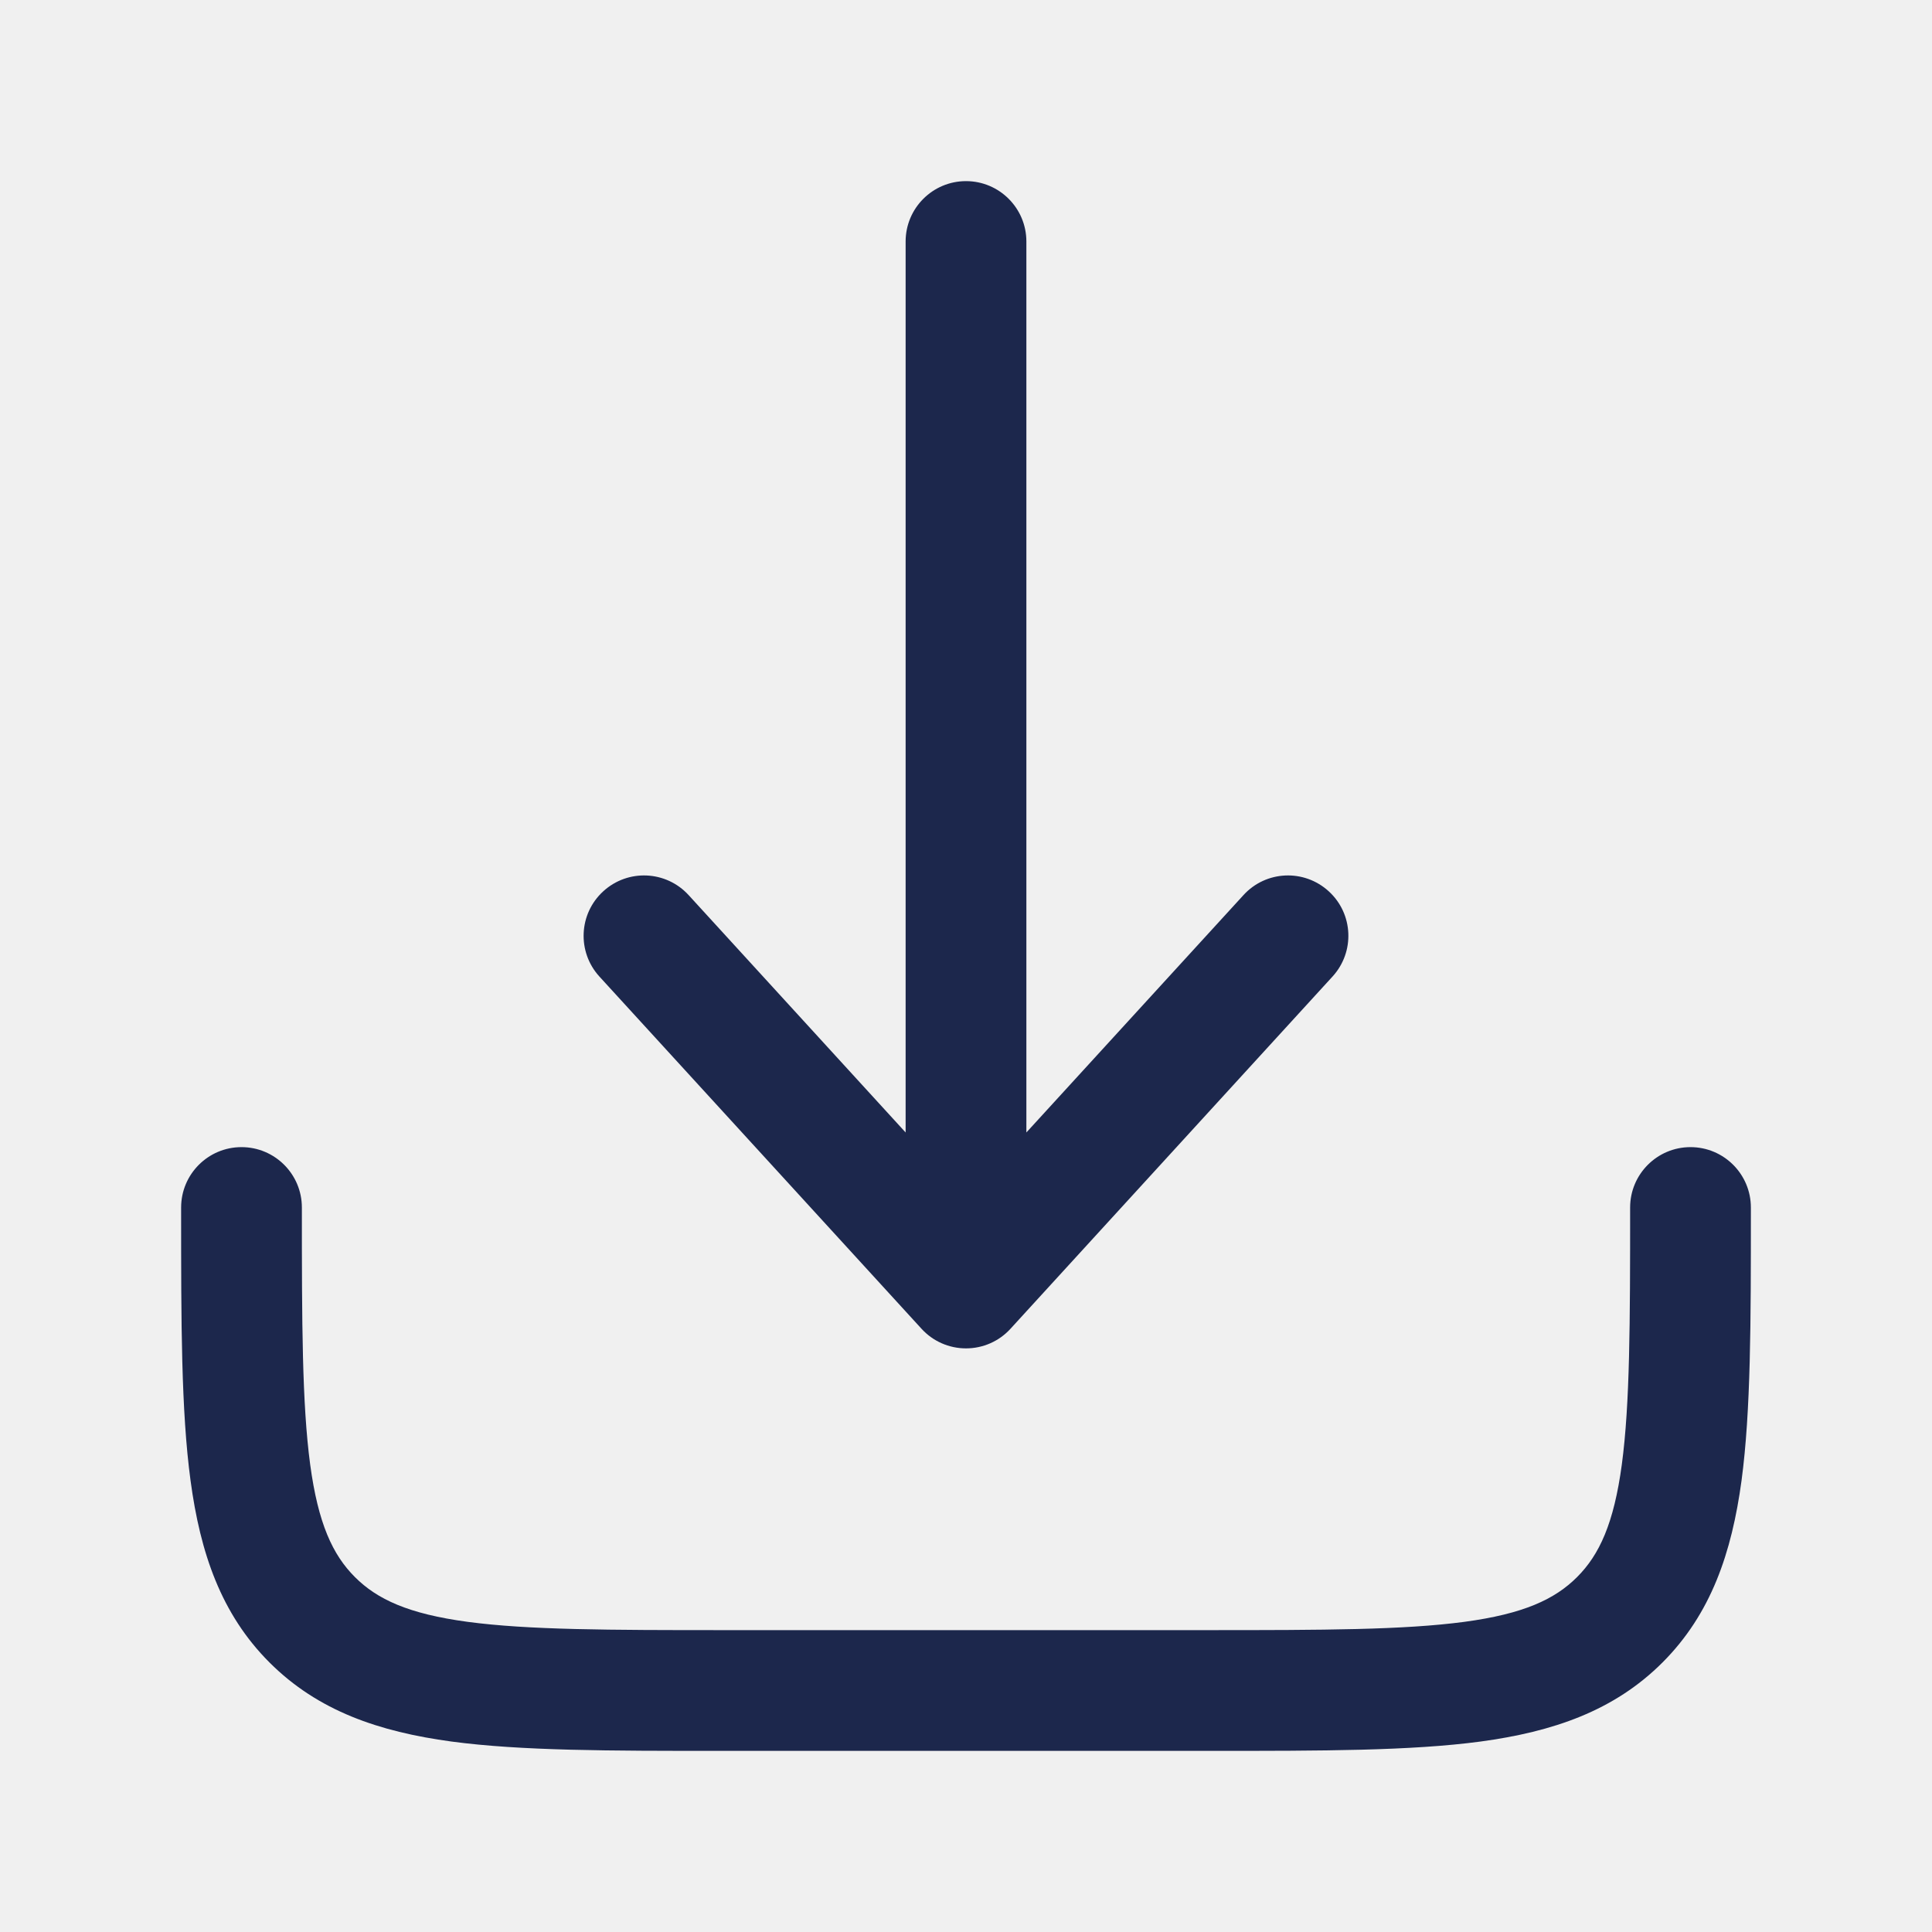
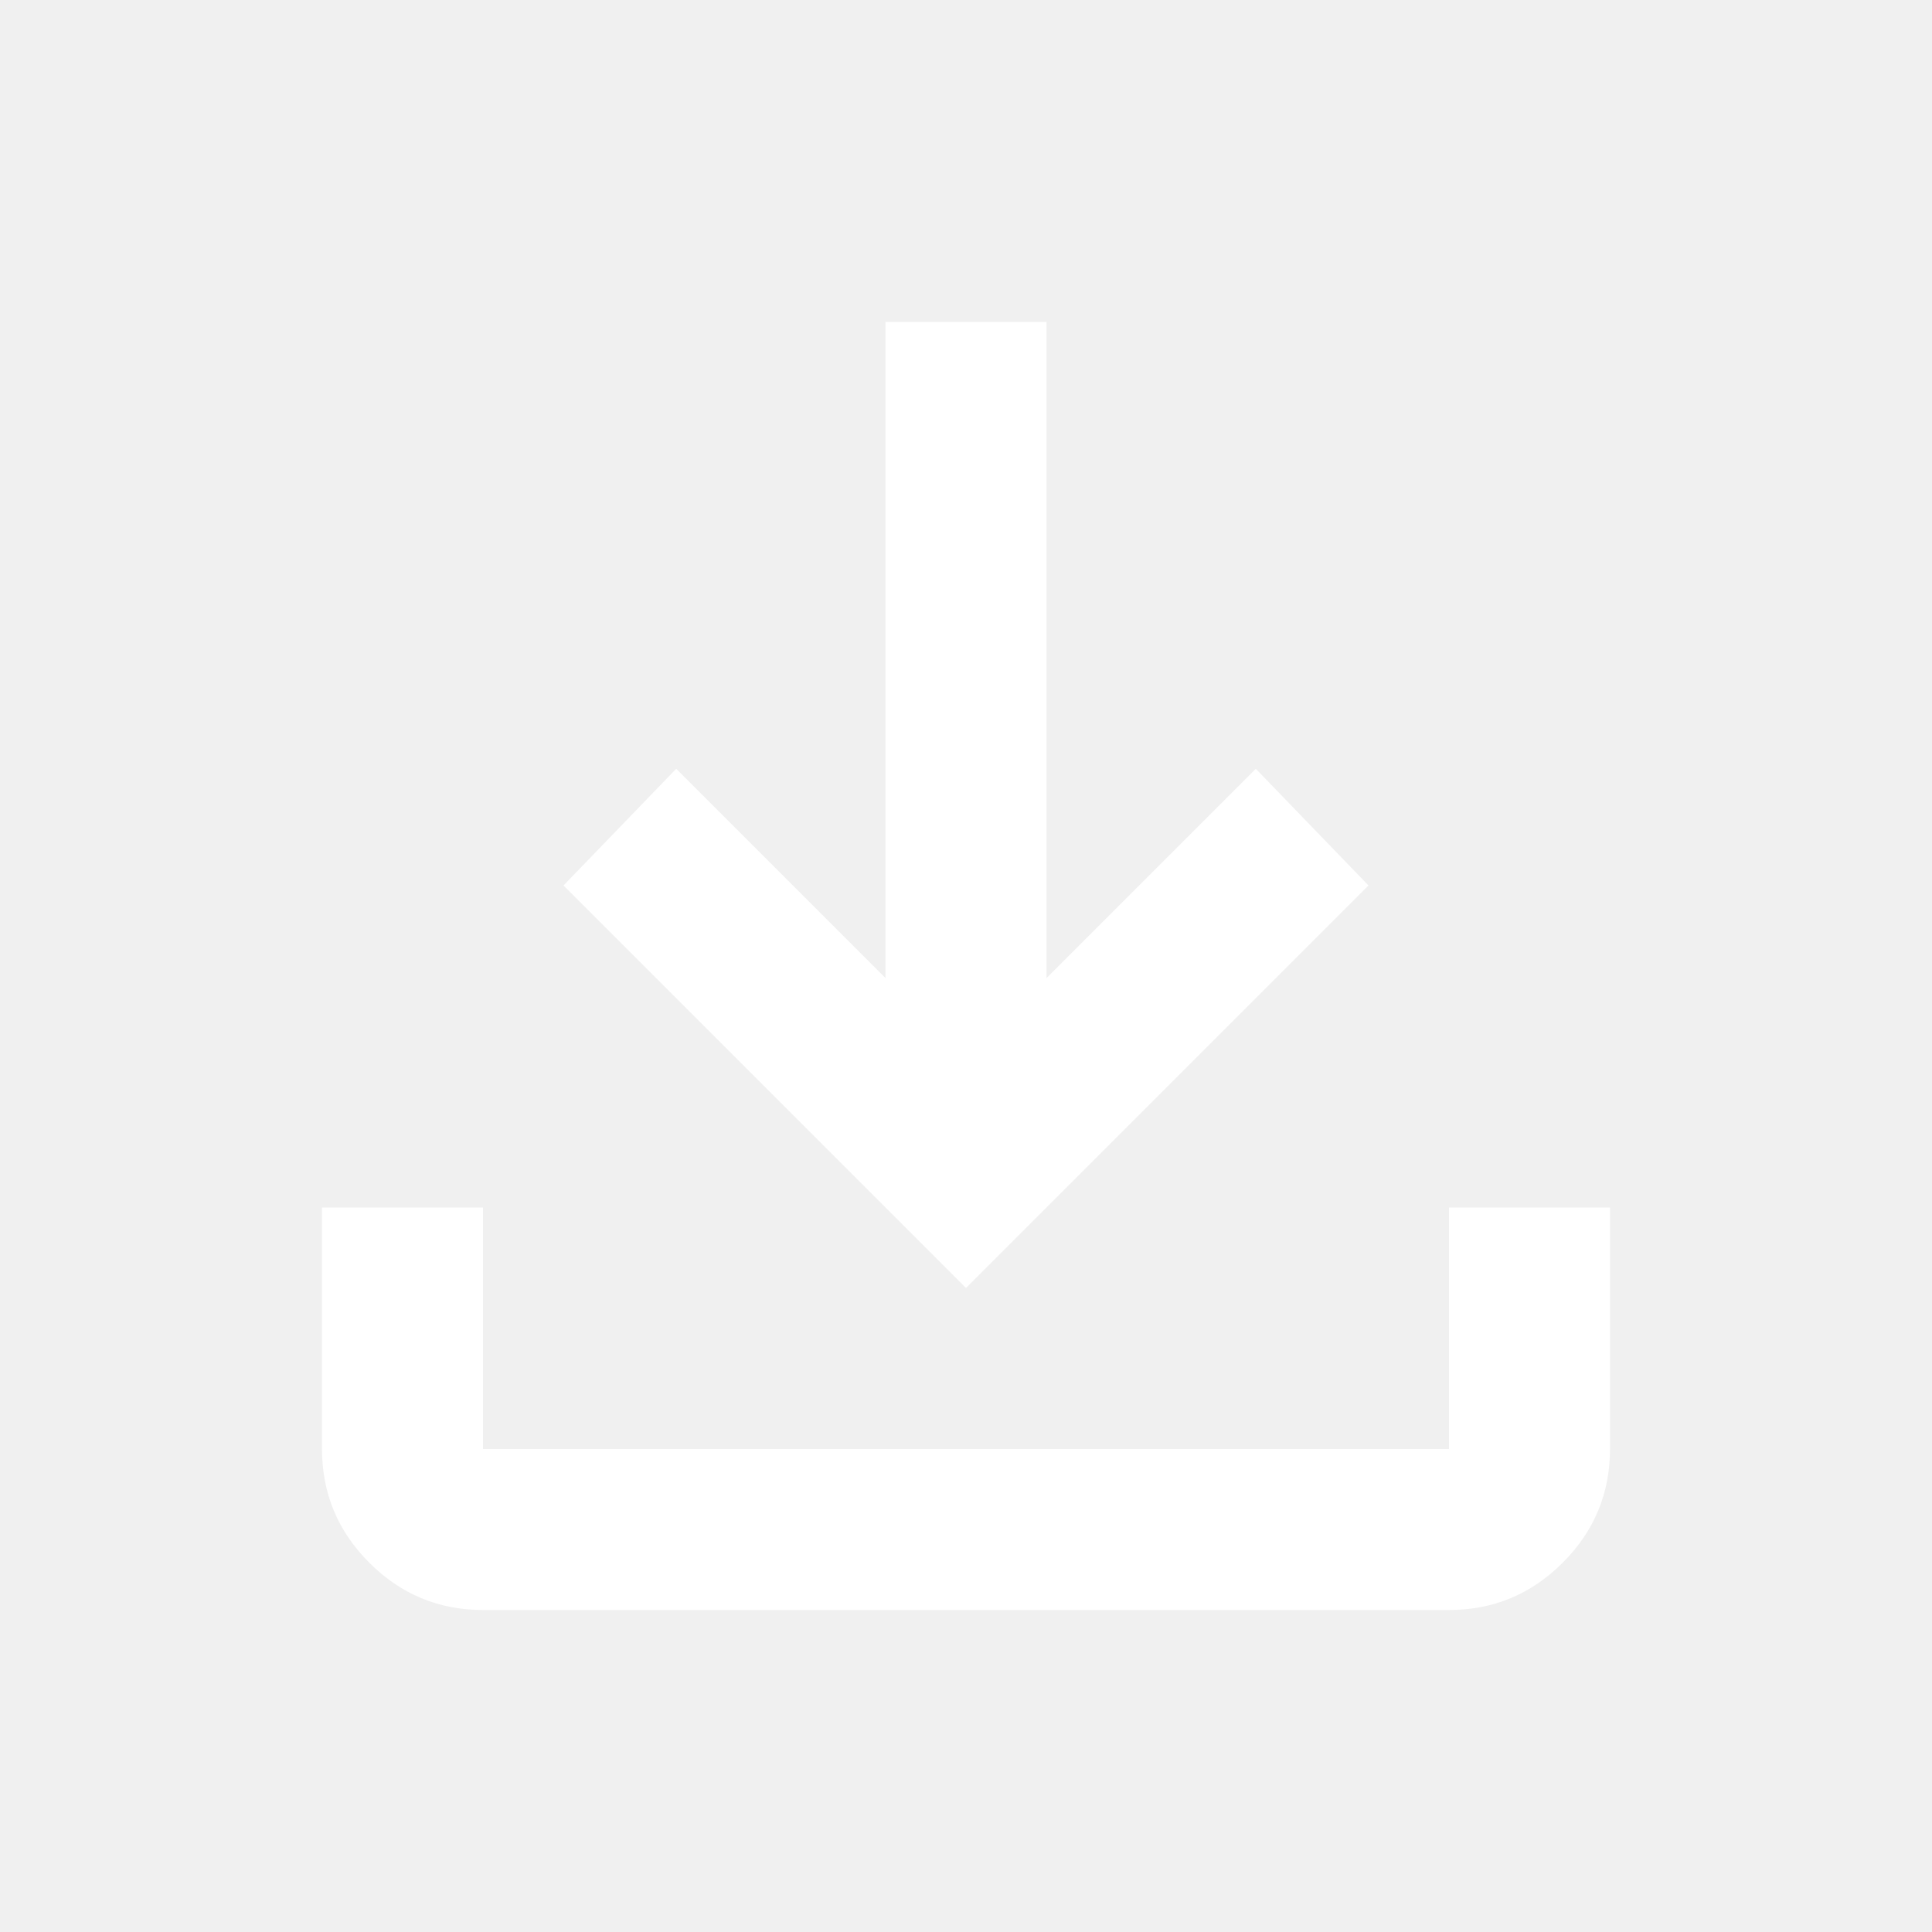
- <svg xmlns="http://www.w3.org/2000/svg" width="800px" height="800px" viewBox="0 0 24 24" fill="none">
-   <path d="M12.553 16.506C12.411 16.662 12.211 16.75 12 16.75C11.789 16.75 11.589 16.662 11.447 16.506L7.446 12.131C7.167 11.825 7.188 11.351 7.494 11.072C7.8 10.792 8.274 10.813 8.554 11.119L11.25 14.068V3C11.25 2.586 11.586 2.25 12 2.25C12.414 2.25 12.75 2.586 12.75 3V14.068L15.447 11.119C15.726 10.813 16.2 10.792 16.506 11.072C16.812 11.351 16.833 11.825 16.553 12.131L12.553 16.506Z" fill="#1C274C" />
-   <path d="M3.75 15C3.75 14.586 3.414 14.25 3 14.25C2.586 14.25 2.25 14.586 2.25 15V15.055C2.25 16.422 2.25 17.525 2.367 18.392C2.488 19.292 2.746 20.05 3.348 20.652C3.95 21.254 4.708 21.512 5.608 21.634C6.475 21.75 7.578 21.75 8.945 21.75H15.055C16.422 21.75 17.525 21.75 18.392 21.634C19.292 21.512 20.05 21.254 20.652 20.652C21.254 20.05 21.512 19.292 21.634 18.392C21.75 17.525 21.75 16.422 21.75 15.055V15C21.75 14.586 21.414 14.25 21 14.25C20.586 14.25 20.25 14.586 20.25 15C20.25 16.435 20.248 17.436 20.147 18.192C20.048 18.926 19.868 19.314 19.591 19.591C19.314 19.868 18.926 20.048 18.192 20.147C17.436 20.248 16.435 20.25 15 20.25H9C7.565 20.25 6.563 20.248 5.808 20.147C5.074 20.048 4.686 19.868 4.409 19.591C4.132 19.314 3.952 18.926 3.853 18.192C3.752 17.436 3.75 16.435 3.75 15Z" fill="#1C274C" />
+ <svg xmlns="http://www.w3.org/2000/svg" height="24px" viewBox="0 -960 960 960" width="24px" fill="#FFFFFF">
+   <path d="M480-320 280-520l56-58 104 104v-326h80v326l104-104 56 58-200 200ZM240-160q-33 0-56.5-23.5T160-240v-120h80v120h480v-120h80v120q0 33-23.5 56.5T720-160H240Z" />
</svg>
